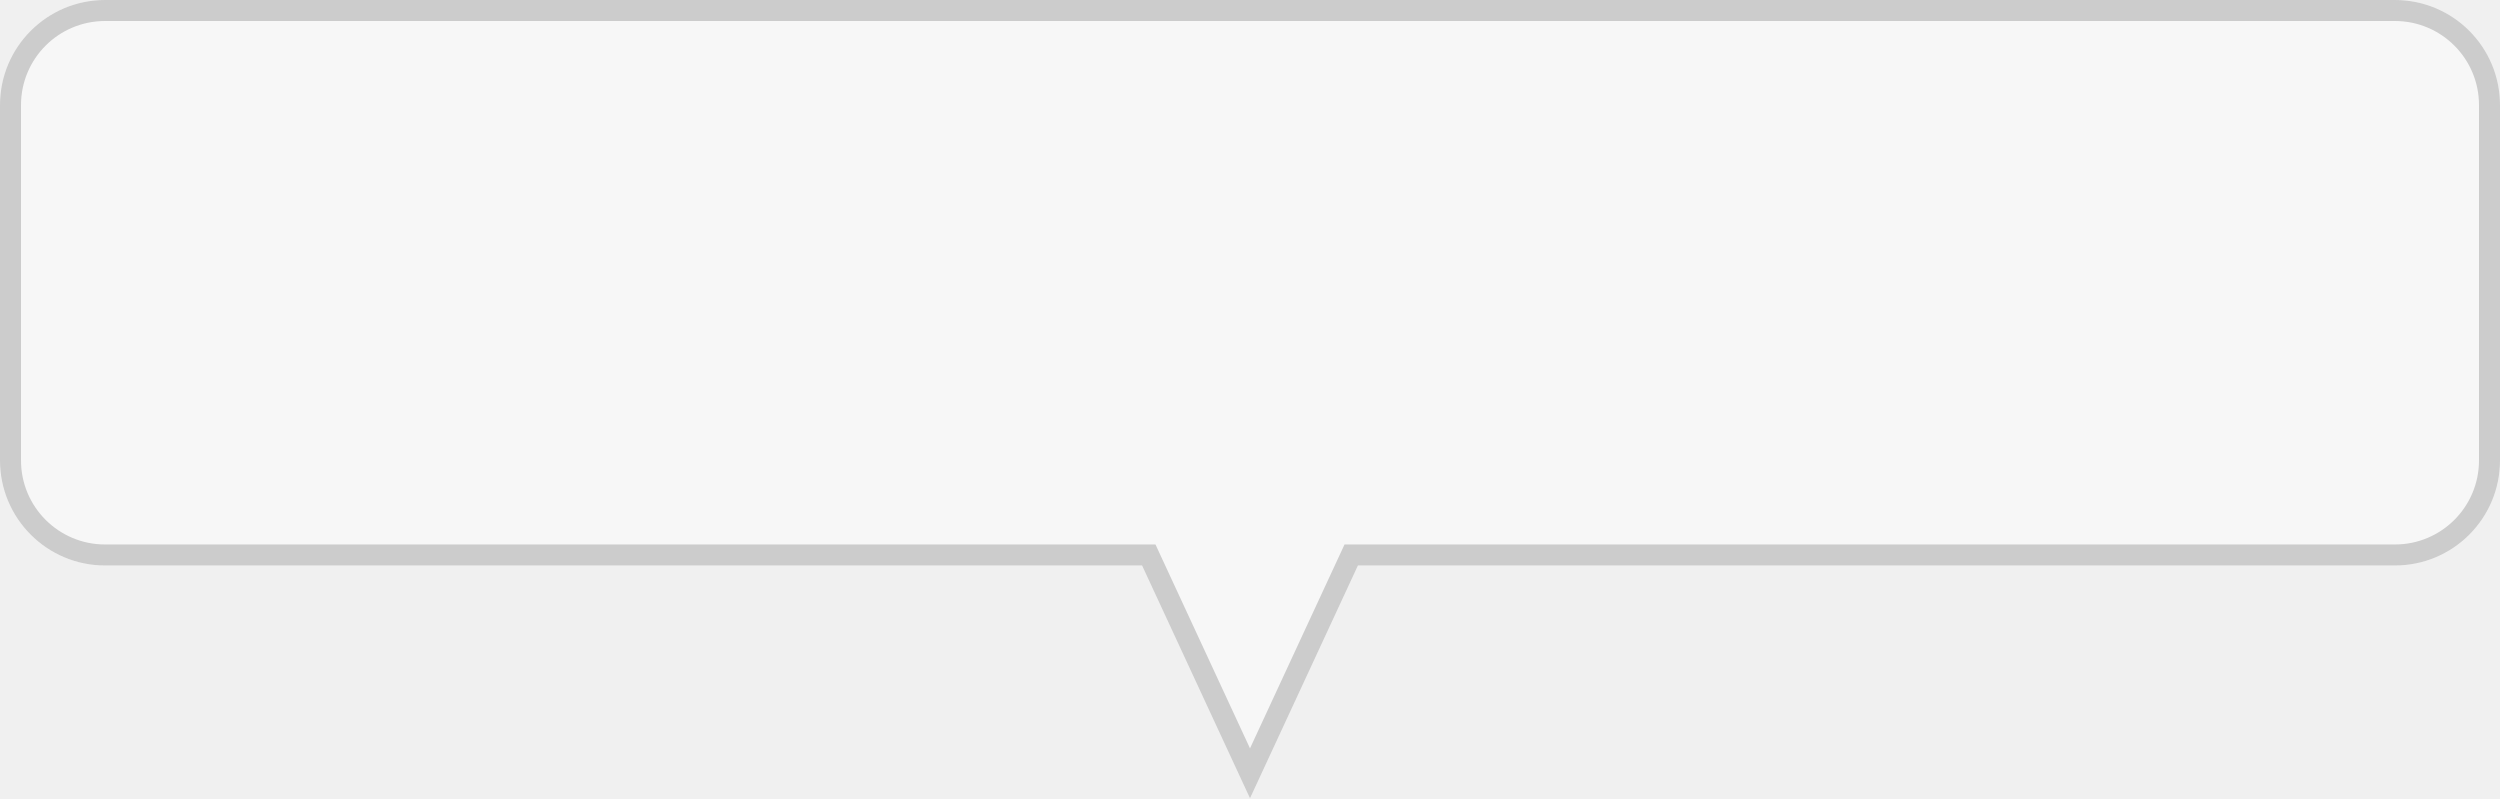
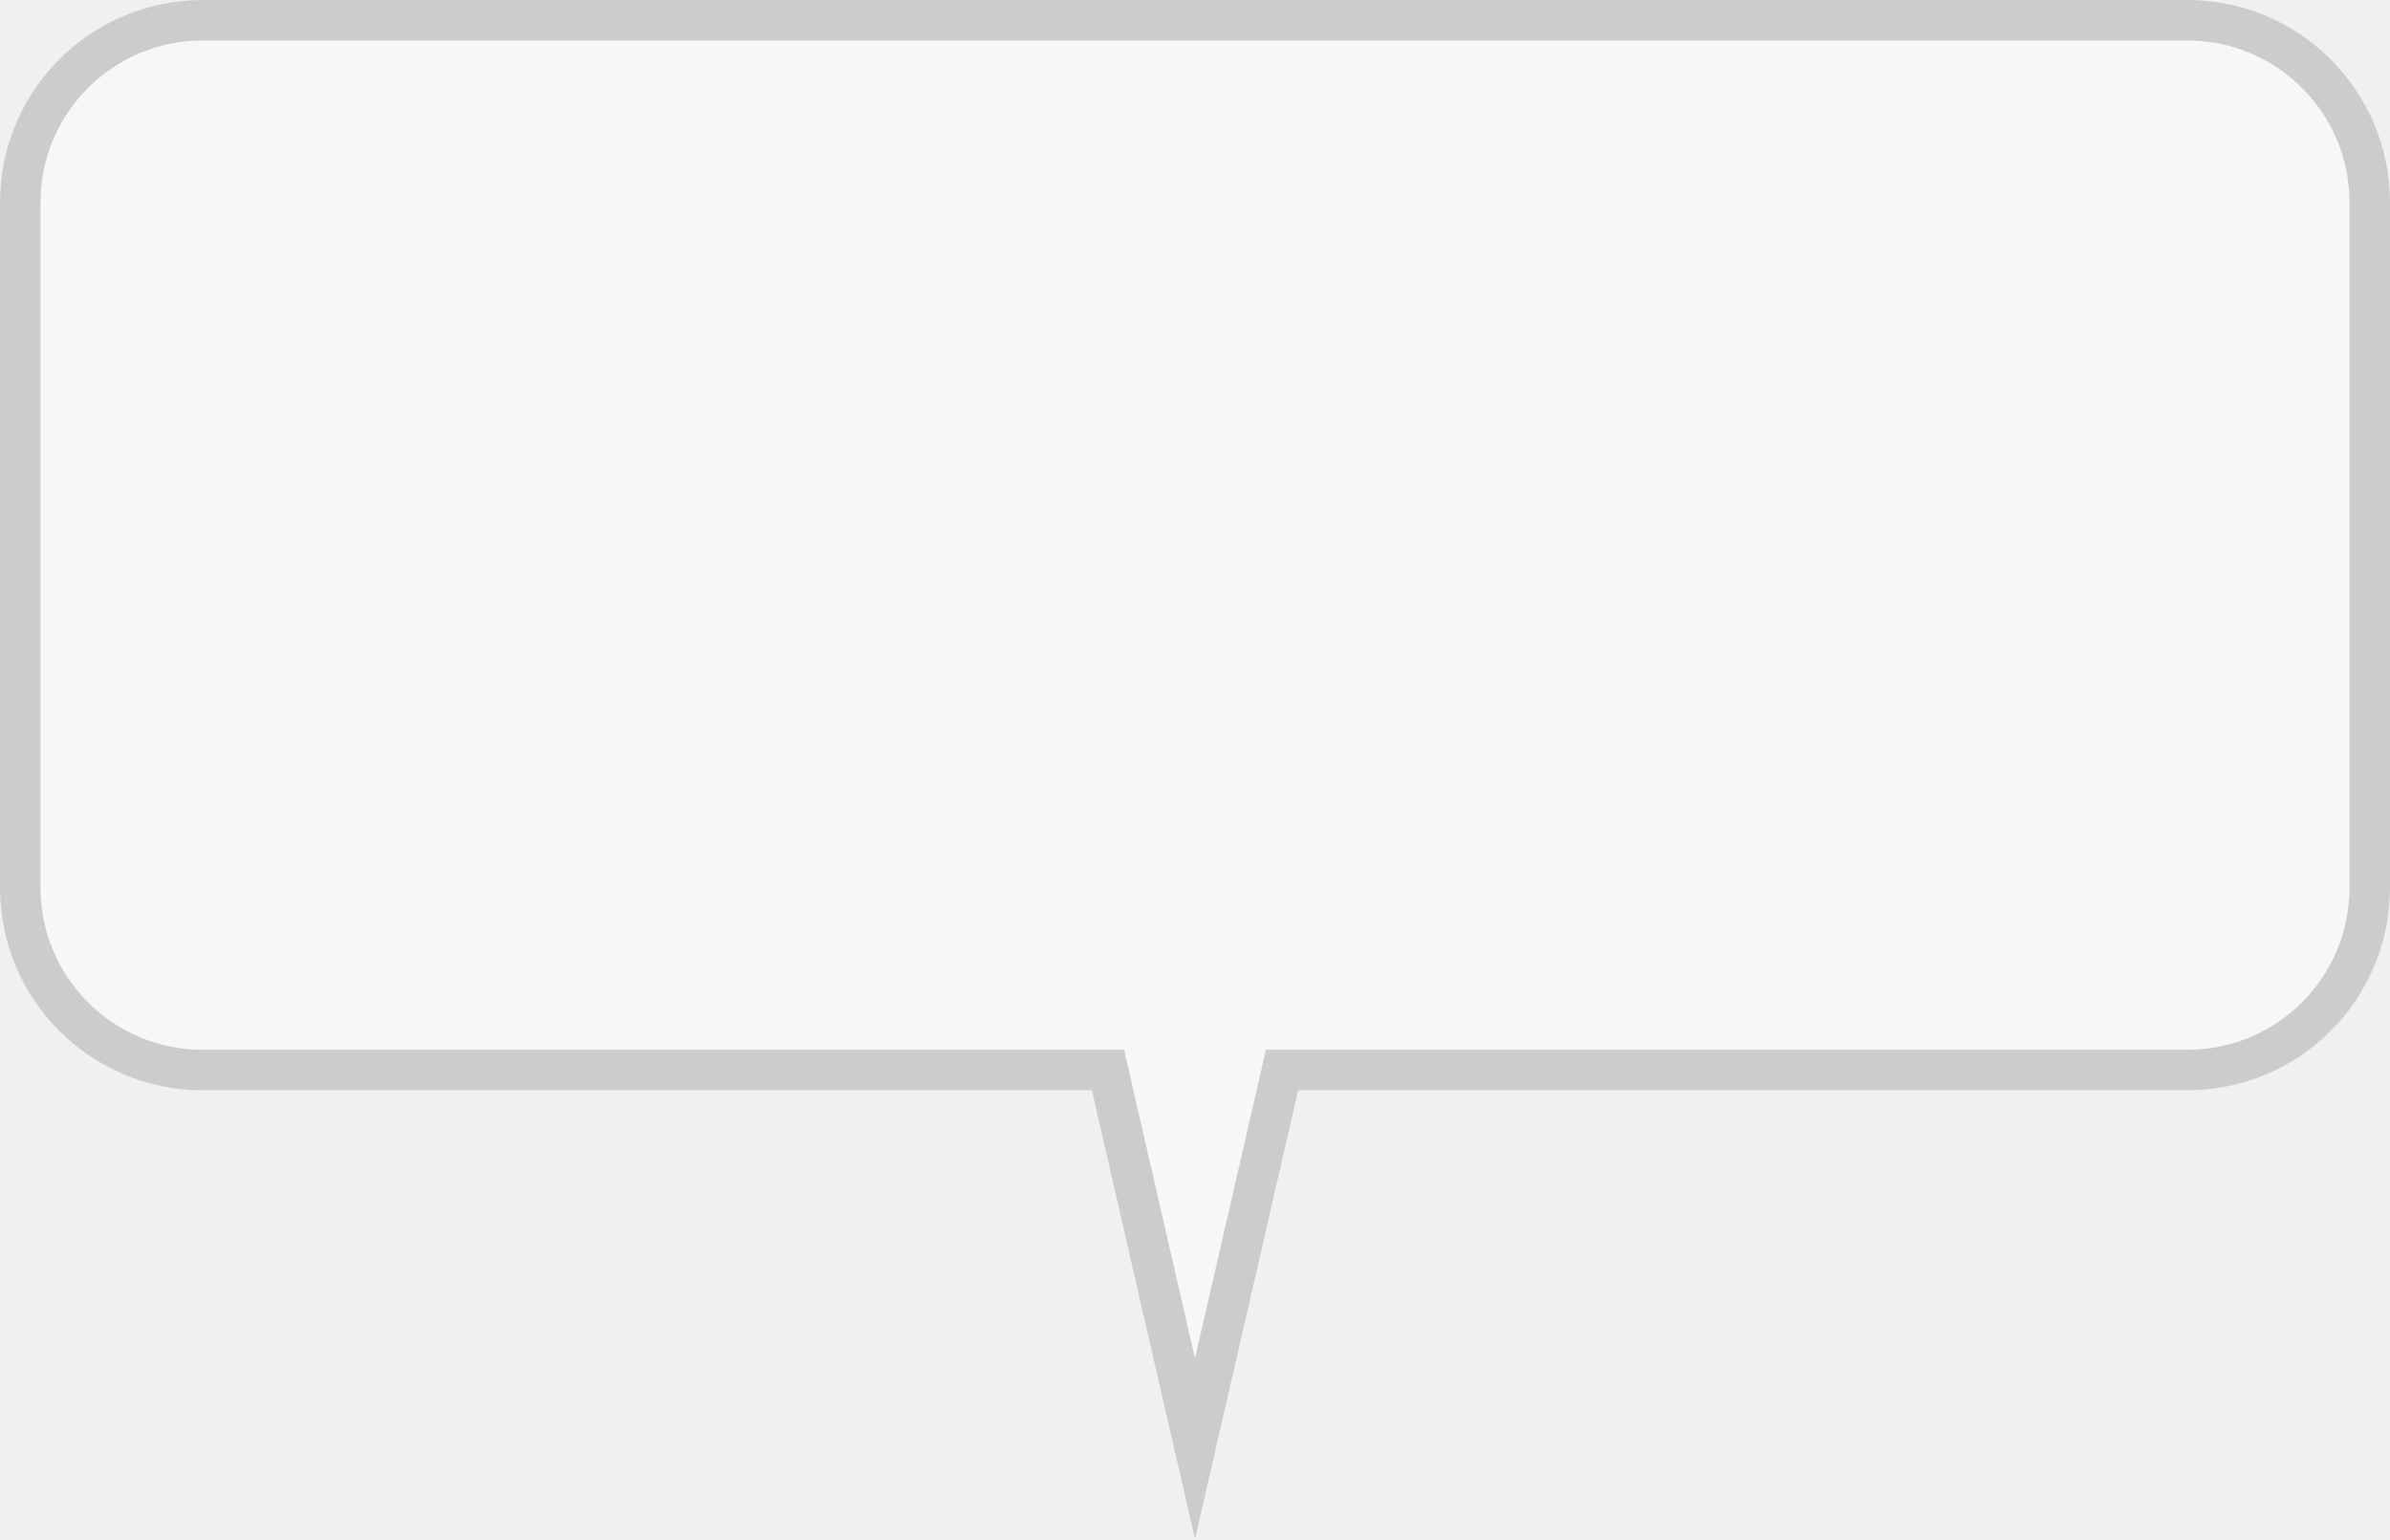
- <svg xmlns="http://www.w3.org/2000/svg" width="119" height="38" viewBox="0 0 119 38" fill="none">
+ <svg xmlns="http://www.w3.org/2000/svg" width="59" height="38" viewBox="0 0 59 38" fill="none">
  <mask id="path-1-inside-1_33_39" fill="white">
-     <path fill-rule="evenodd" clip-rule="evenodd" d="M5 0C2.239 0 0 2.239 0 5V21.917C0 24.678 2.239 26.917 5 26.917H54.362L59.5 38L64.638 26.917H114C116.761 26.917 119 24.678 119 21.917V5C119 2.239 116.761 0 114 0H5Z" />
+     <path fill-rule="evenodd" clip-rule="evenodd" d="M5 0C2.239 0 0 2.239 0 5V21.917C0 24.678 2.239 26.917 5 26.917H26.953L29.5 38L32.047 26.917H54C56.761 26.917 59 24.678 59 21.917V5C59 2.239 56.761 0 54 0H5Z" />
  </mask>
-   <path fill-rule="evenodd" clip-rule="evenodd" d="M5 0C2.239 0 0 2.239 0 5V21.917C0 24.678 2.239 26.917 5 26.917H54.362L59.5 38L64.638 26.917H114C116.761 26.917 119 24.678 119 21.917V5C119 2.239 116.761 0 114 0H5Z" fill="#F7F7F7" />
-   <path d="M54.362 26.917L55.269 26.496L55.001 25.917H54.362V26.917ZM59.5 38L58.593 38.421L59.5 40.378L60.407 38.421L59.5 38ZM64.638 26.917V25.917H64L63.731 26.496L64.638 26.917ZM1 5C1 2.791 2.791 1 5 1V-1C1.686 -1 -1 1.686 -1 5H1ZM1 21.917V5H-1V21.917H1ZM5 25.917C2.791 25.917 1 24.126 1 21.917H-1C-1 25.23 1.686 27.917 5 27.917V25.917ZM54.362 25.917H5V27.917H54.362V25.917ZM53.455 27.337L58.593 38.421L60.407 37.579L55.269 26.496L53.455 27.337ZM60.407 38.421L65.546 27.337L63.731 26.496L58.593 37.579L60.407 38.421ZM114 25.917H64.638V27.917H114V25.917ZM118 21.917C118 24.126 116.209 25.917 114 25.917V27.917C117.314 27.917 120 25.23 120 21.917H118ZM118 5V21.917H120V5H118ZM114 1C116.209 1 118 2.791 118 5H120C120 1.686 117.314 -1 114 -1V1ZM5 1H114V-1H5V1Z" fill="#CCCCCC" mask="url(#path-1-inside-1_33_39)" />
+   <path fill-rule="evenodd" clip-rule="evenodd" d="M5 0C2.239 0 0 2.239 0 5V21.917C0 24.678 2.239 26.917 5 26.917H26.953L29.5 38L32.047 26.917H54C56.761 26.917 59 24.678 59 21.917V5C59 2.239 56.761 0 54 0H5Z" fill="#F7F7F7" />
+   <path d="M26.953 26.917L27.927 26.693L27.749 25.917H26.953V26.917ZM29.5 38L28.525 38.224L30.475 38.224L29.5 38ZM32.047 26.917V25.917H31.251L31.073 26.693L32.047 26.917ZM1 5C1 2.791 2.791 1 5 1V-1C1.686 -1 -1 1.686 -1 5H1ZM1 21.917V5H-1V21.917H1ZM5 25.917C2.791 25.917 1 24.126 1 21.917H-1C-1 25.23 1.686 27.917 5 27.917V25.917ZM26.953 25.917H5V27.917H26.953V25.917ZM25.978 27.141L28.525 38.224L30.475 37.776L27.927 26.693L25.978 27.141ZM30.475 38.224L33.022 27.141L31.073 26.693L28.525 37.776L30.475 38.224ZM54 25.917H32.047V27.917H54V25.917ZM58 21.917C58 24.126 56.209 25.917 54 25.917V27.917C57.314 27.917 60 25.23 60 21.917H58ZM58 5V21.917H60V5H58ZM54 1C56.209 1 58 2.791 58 5H60C60 1.686 57.314 -1 54 -1V1ZM5 1H54V-1H5V1Z" fill="#CCCCCC" mask="url(#path-1-inside-1_33_39)" />
</svg>
